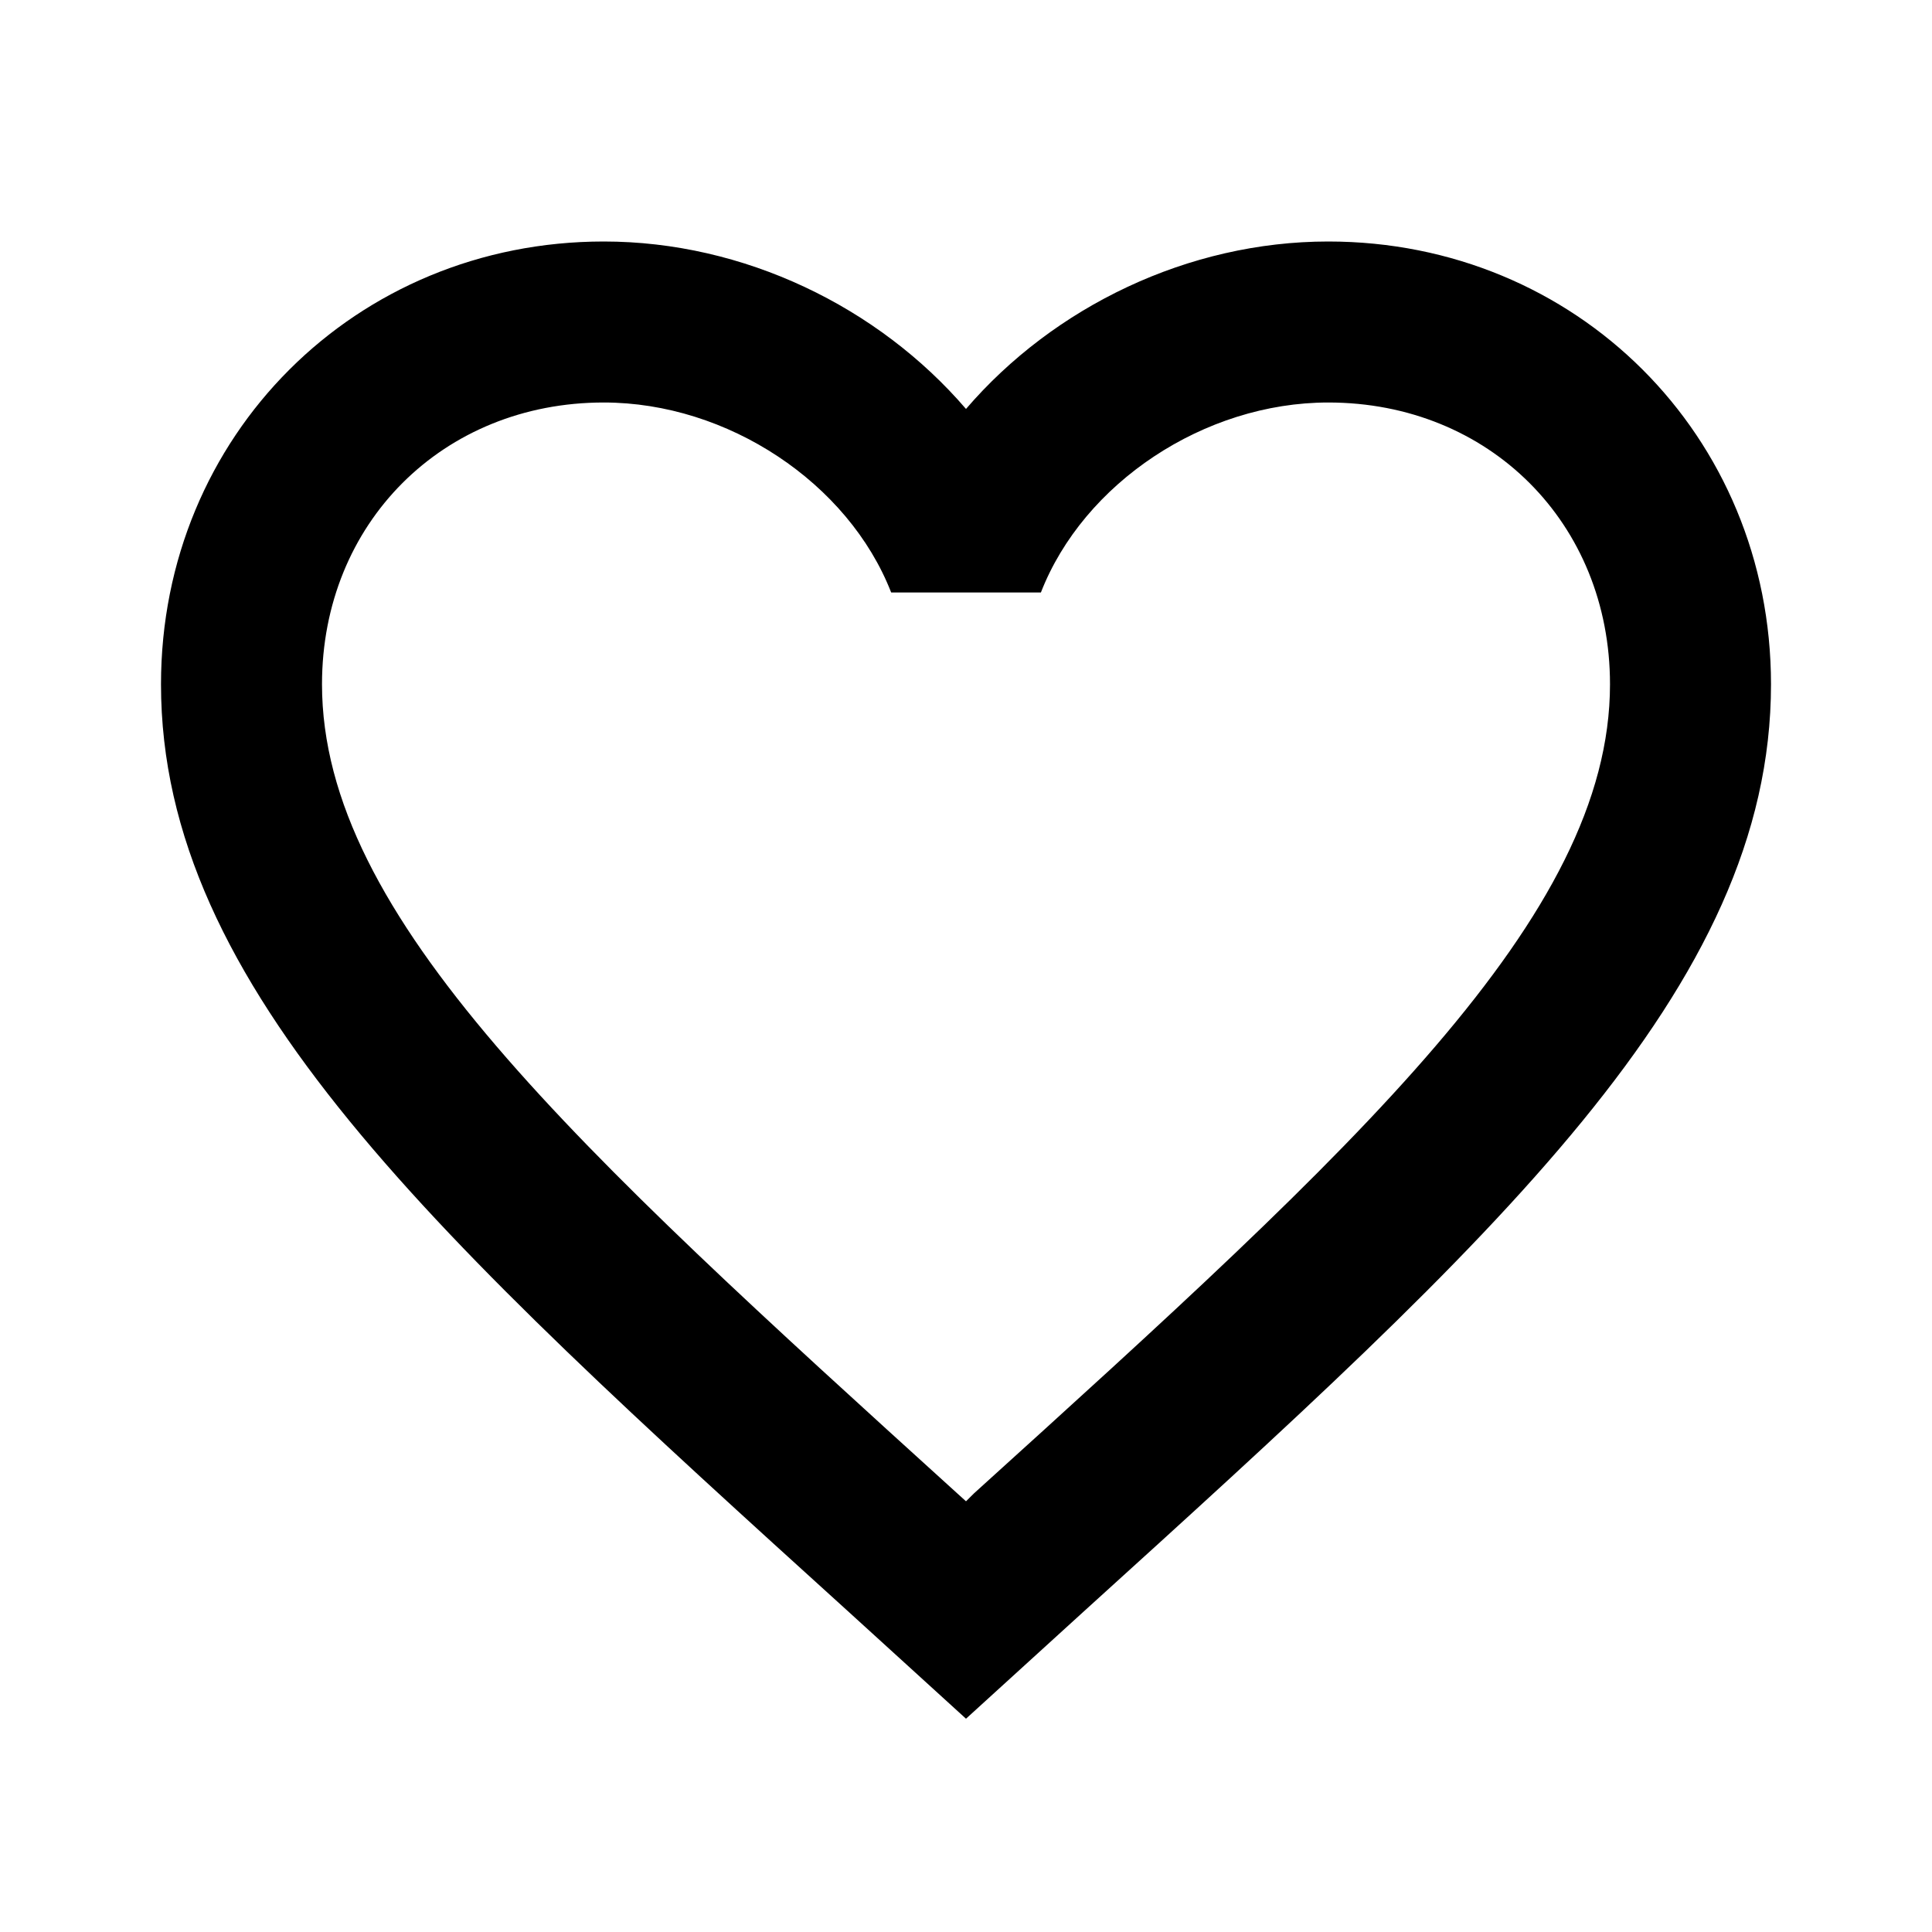
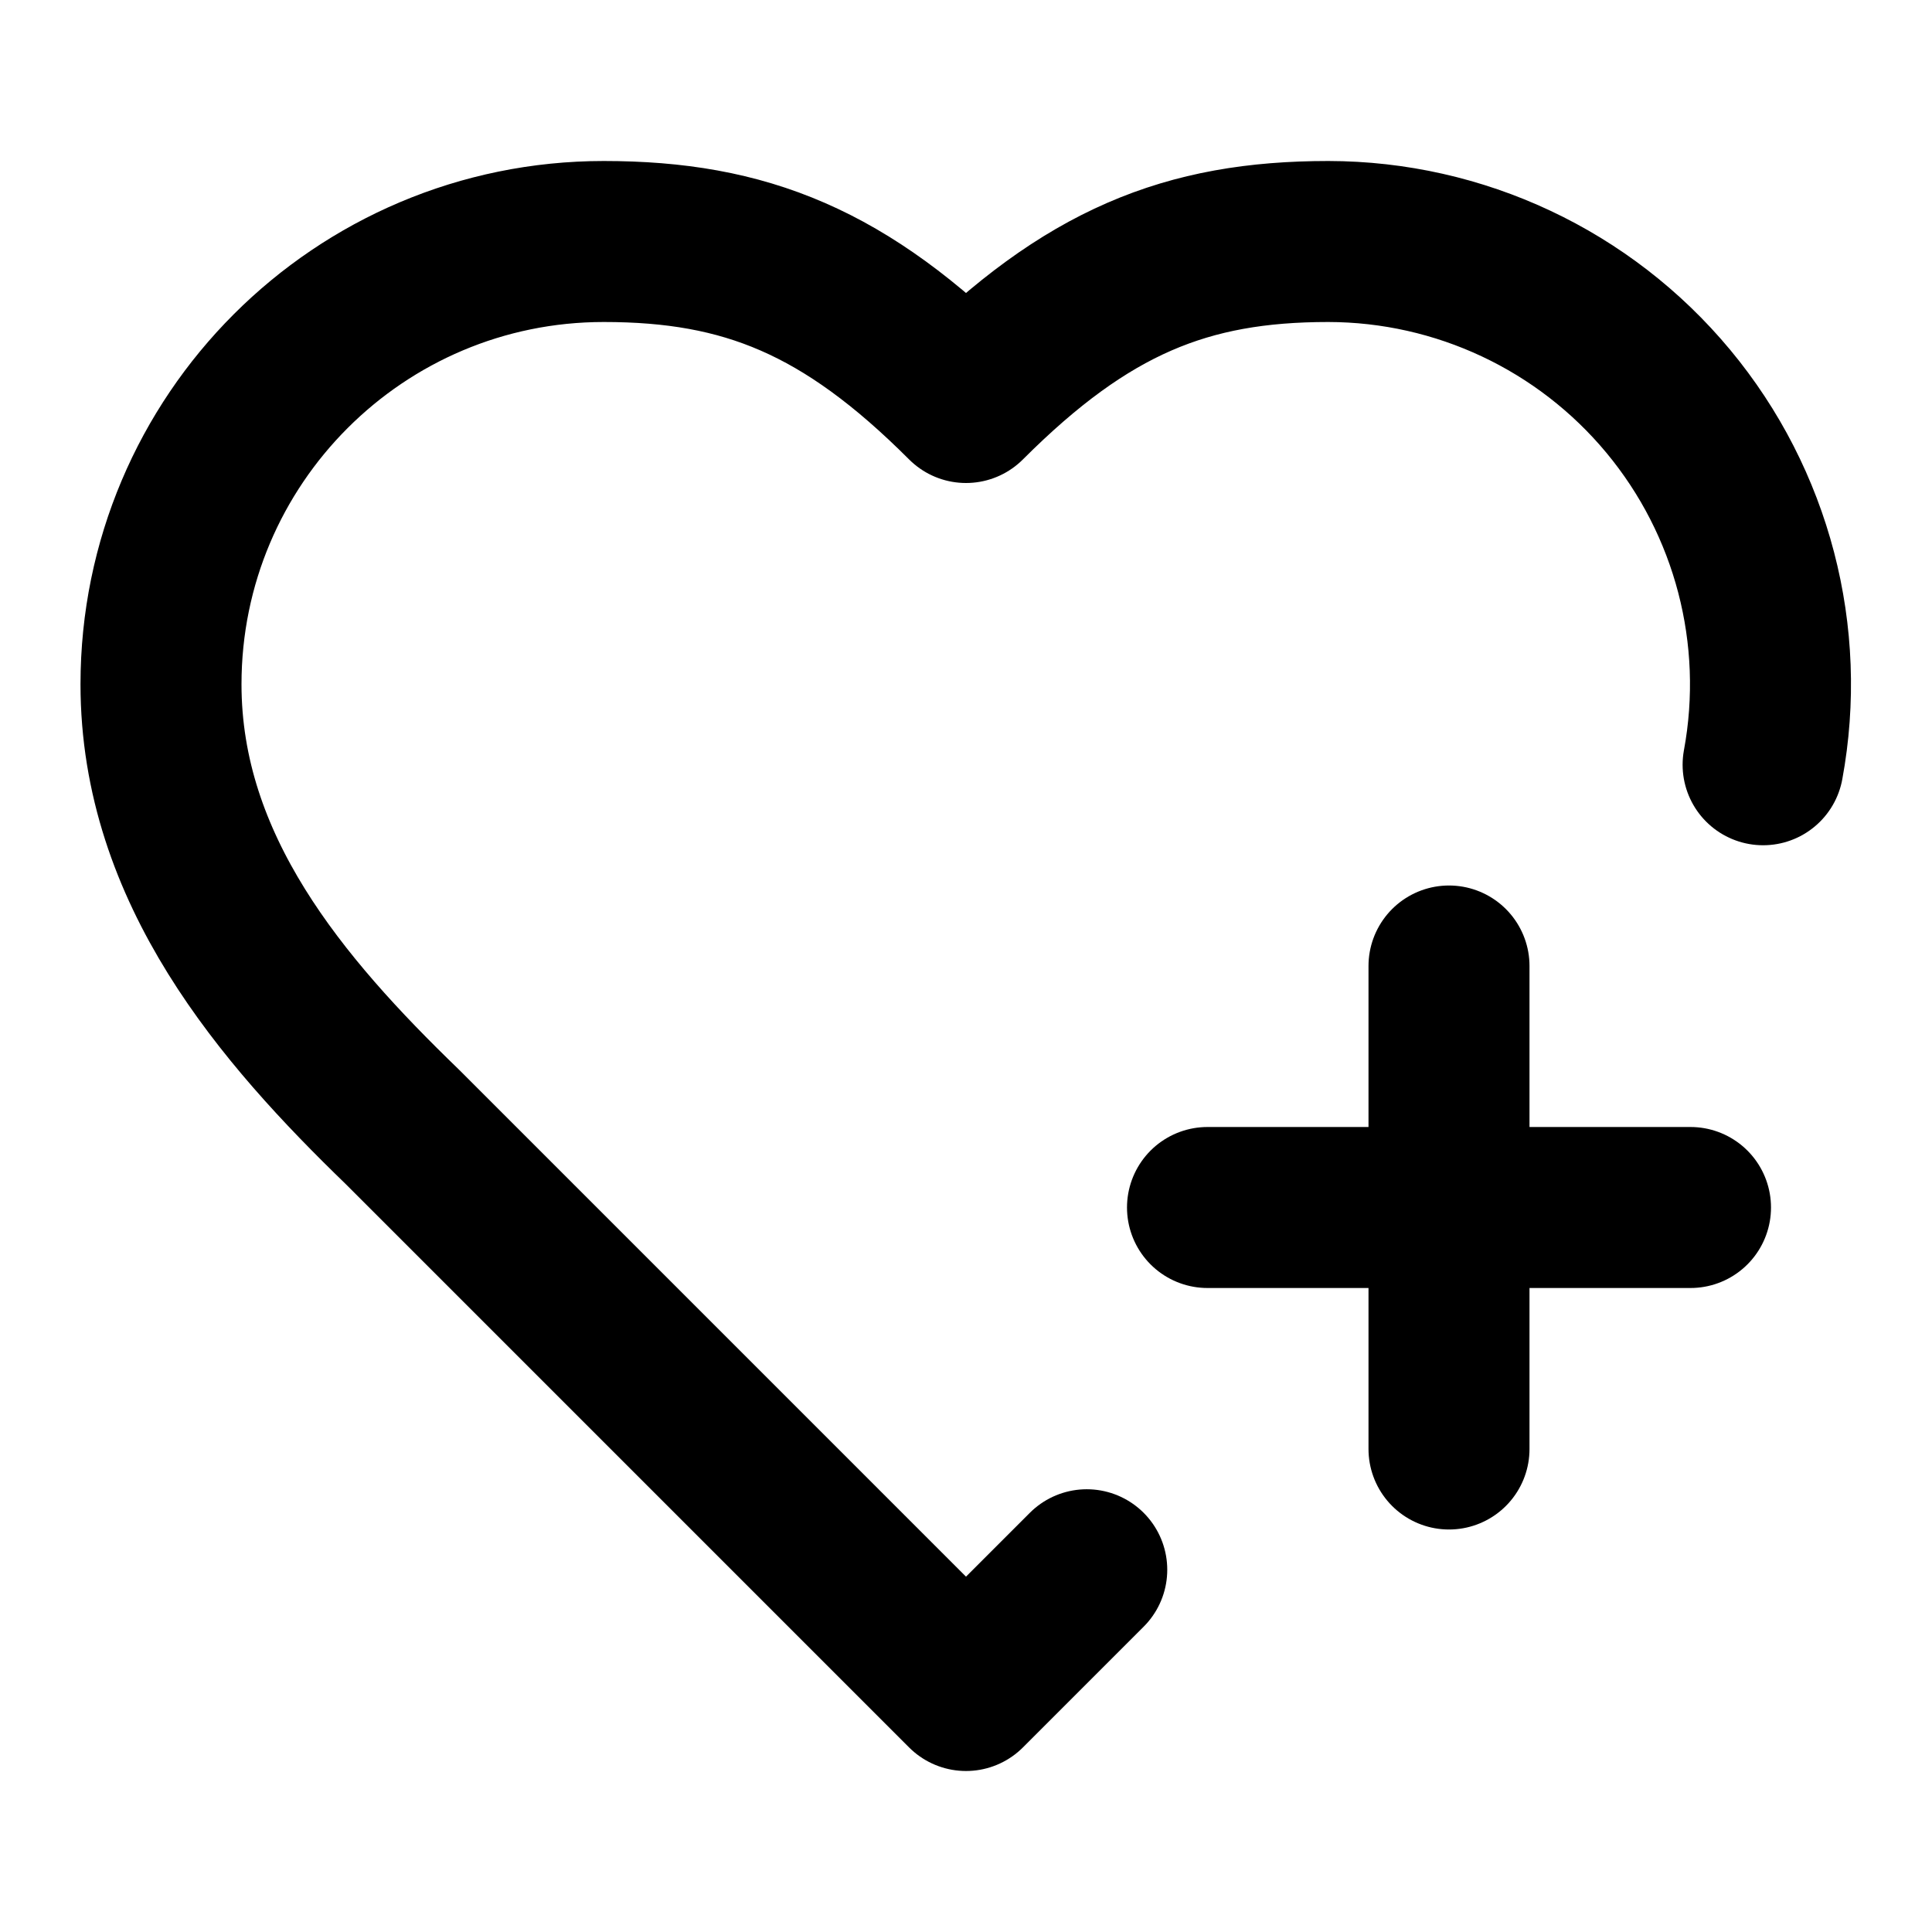
- <svg xmlns="http://www.w3.org/2000/svg" width="30" height="30" viewBox="0 0 30 30" fill="none">
-   <path d="M15.125 23.188L15 23.312L14.863 23.188C8.925 17.8 5 14.238 5 10.625C5 8.125 6.875 6.25 9.375 6.25C11.3 6.25 13.175 7.5 13.838 9.2H16.163C16.825 7.5 18.7 6.25 20.625 6.25C23.125 6.25 25 8.125 25 10.625C25 14.238 21.075 17.8 15.125 23.188ZM20.625 3.75C18.45 3.75 16.363 4.763 15 6.35C13.637 4.763 11.55 3.75 9.375 3.75C5.525 3.75 2.5 6.763 2.5 10.625C2.5 15.338 6.75 19.2 13.188 25.038L15 26.688L16.812 25.038C23.25 19.2 27.5 15.338 27.5 10.625C27.5 6.763 24.475 3.75 20.625 3.75Z" fill="black" />
+ <svg xmlns="http://www.w3.org/2000/svg" width="28" height="28" viewBox="0 0 24 24" fill="none" stroke="currentColor" stroke-width="2" stroke-linecap="round" stroke-linejoin="round" class="lucide lucide-heart-plus-icon lucide-heart-plus">
+   <path d="M13.5 19.5 12 21l-7-7c-1.5-1.45-3-3.2-3-5.5A5.5 5.5 0 0 1 7.5 3c1.76 0 3 .5 4.5 2 1.5-1.5 2.74-2 4.5-2a5.5 5.5 0 0 1 5.402 6.5" />
+   <path d="M15 15h6" />
+   <path d="M18 12v6" />
</svg>
